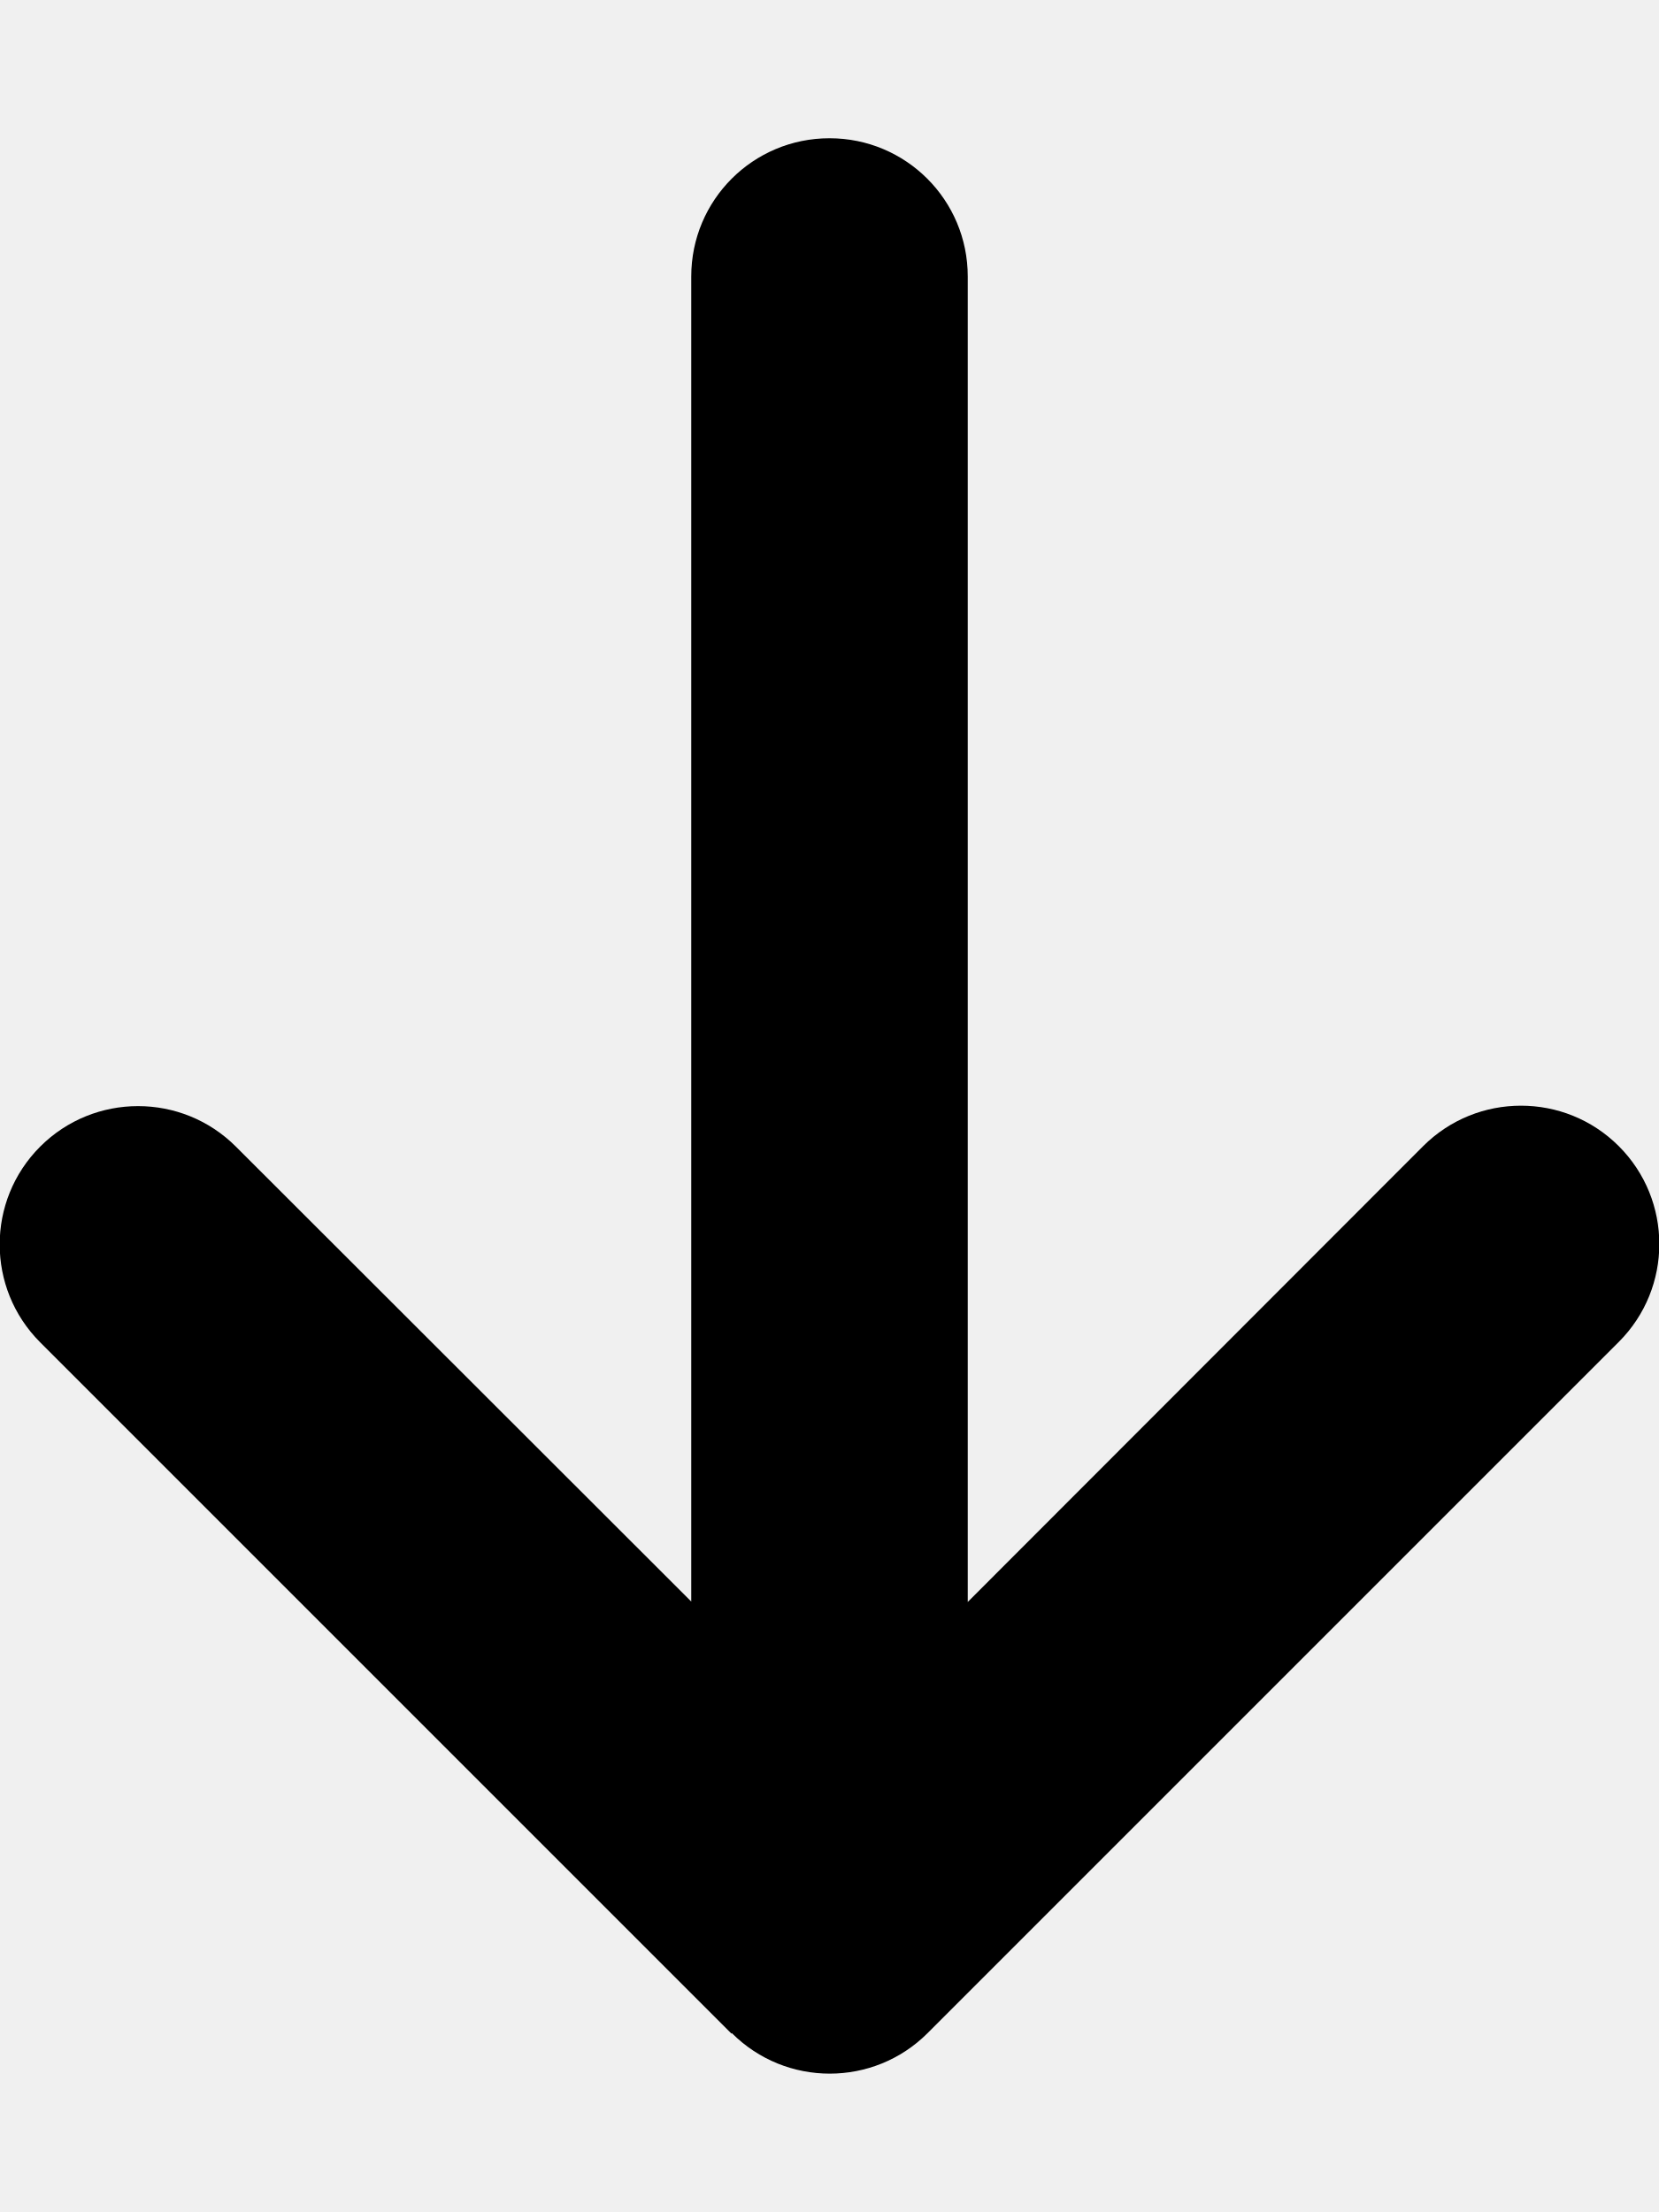
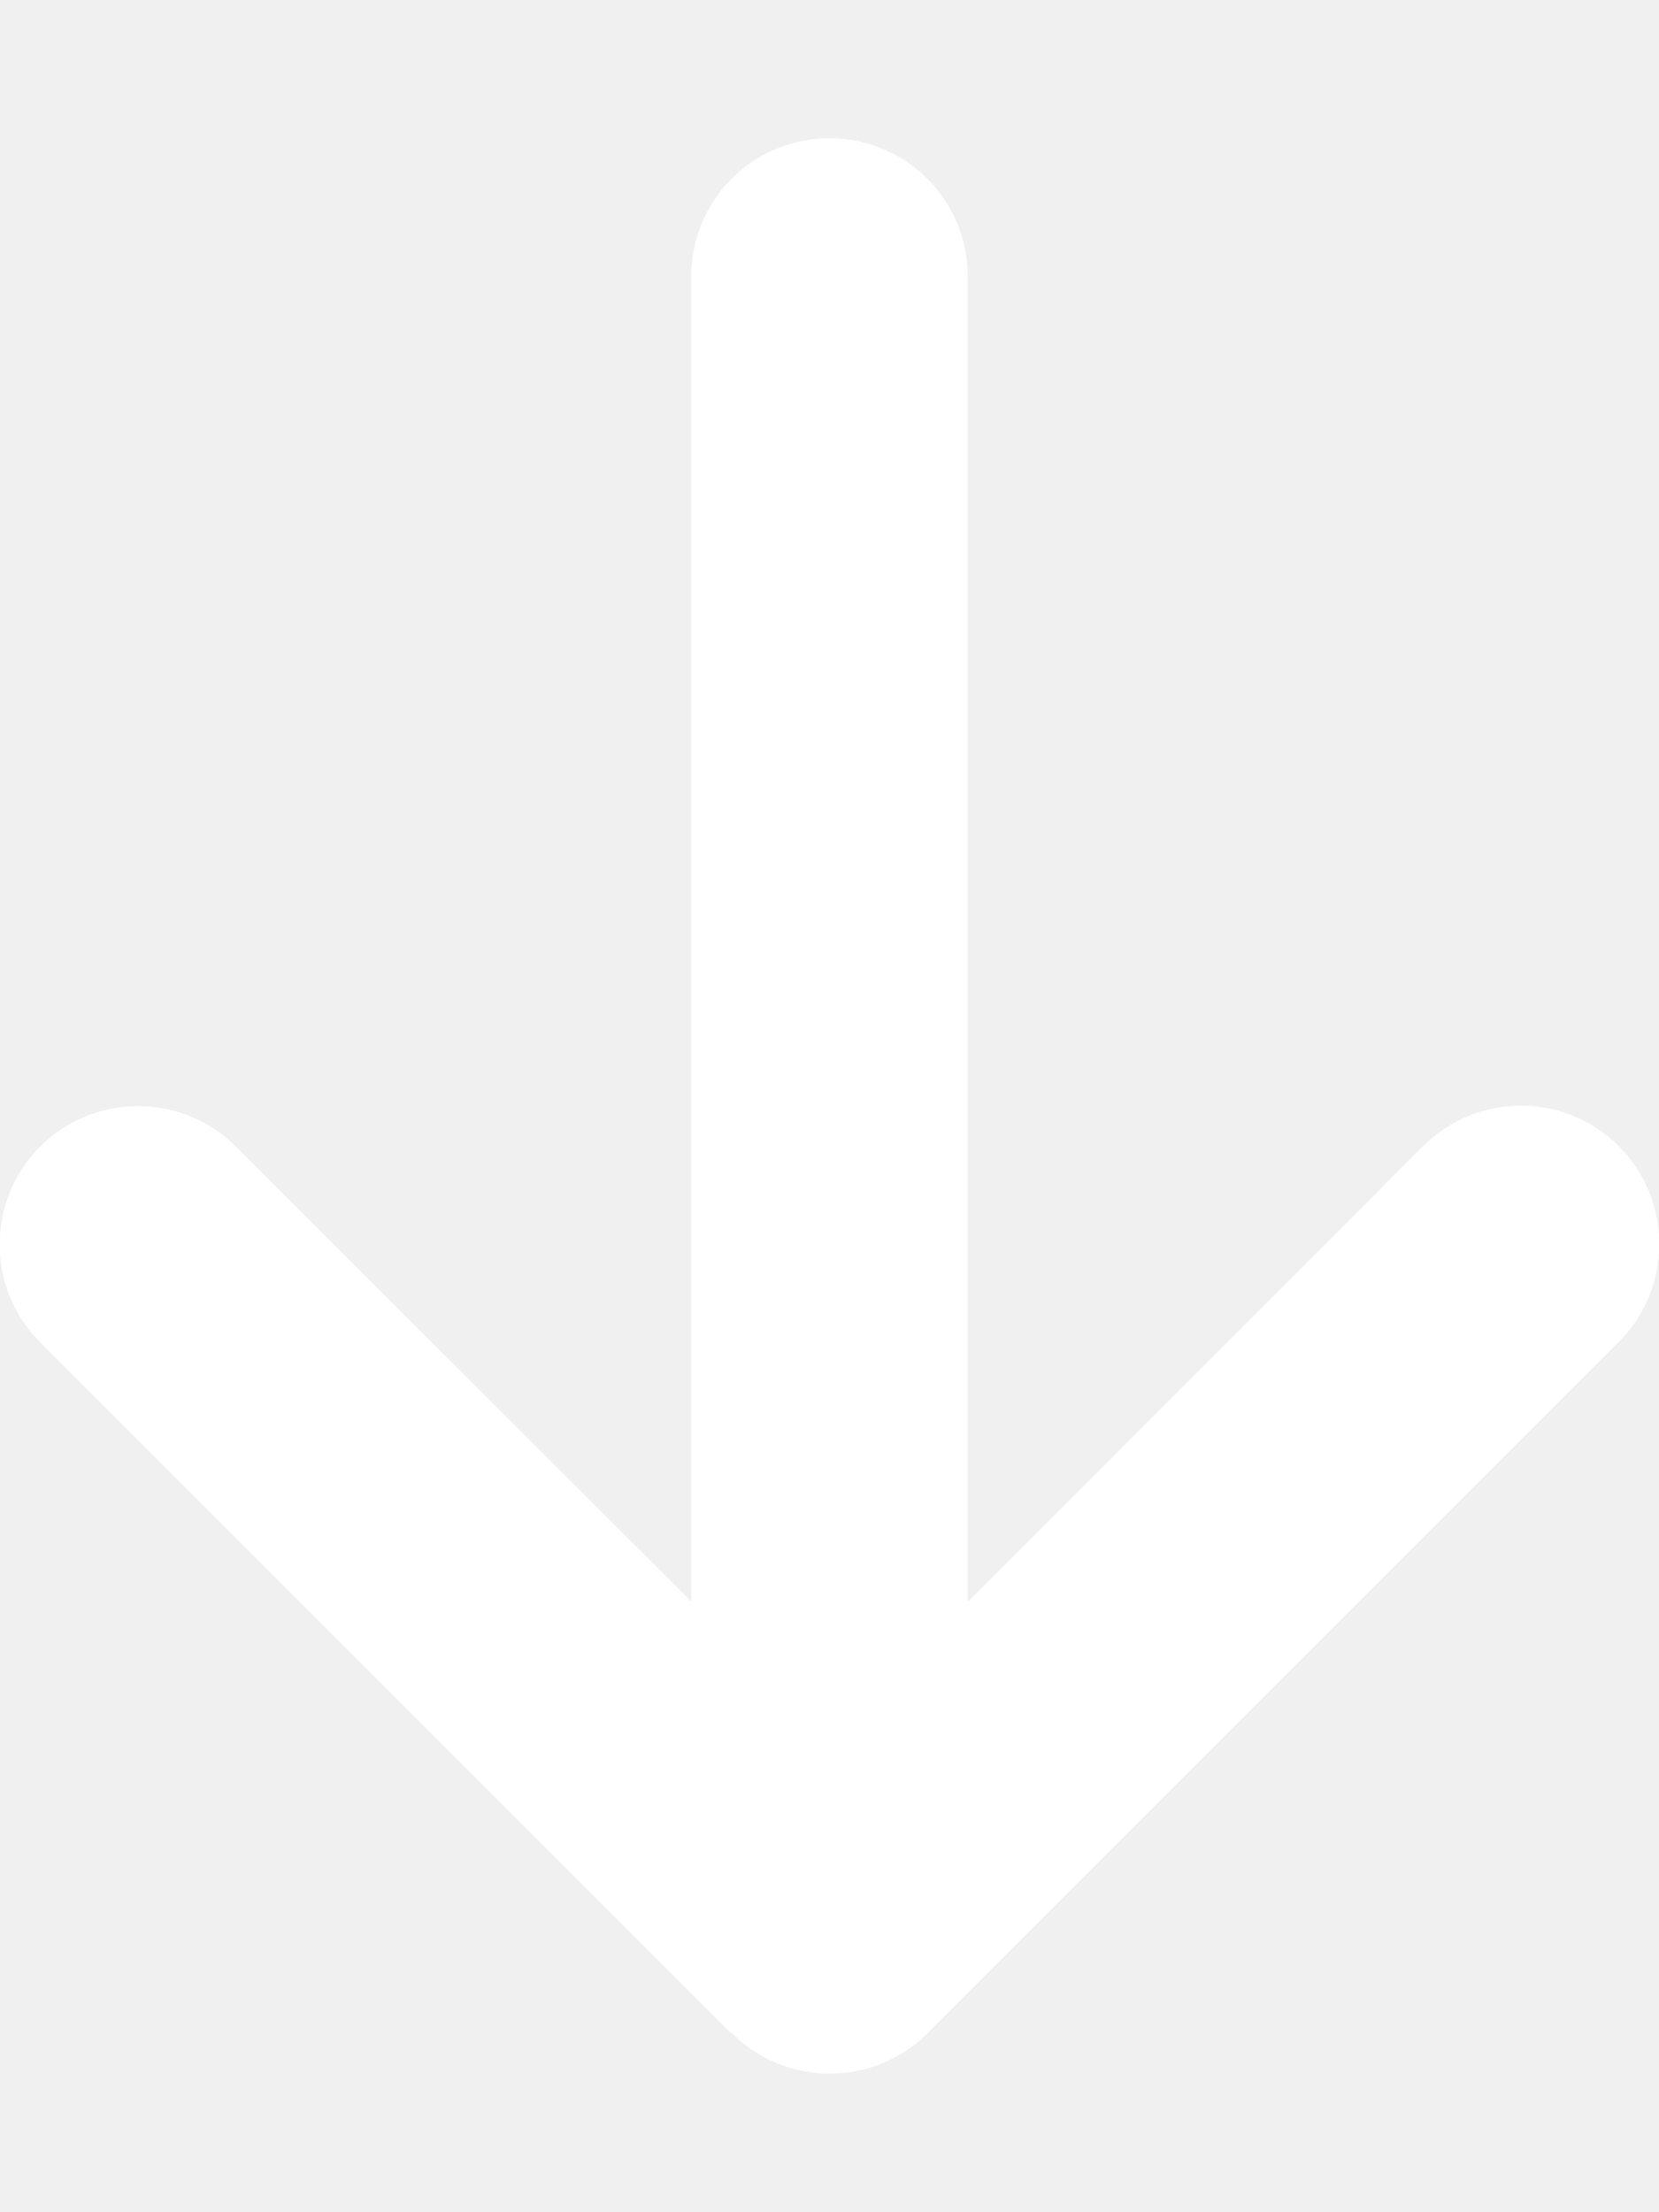
- <svg xmlns="http://www.w3.org/2000/svg" viewBox="0 0 384 512">
+ <svg xmlns="http://www.w3.org/2000/svg" viewBox="0 0 384 512" fill="#ffffff">
  <path d="M169.4 470.6c12.5 12.5 32.8 12.5 45.3 0l160-160c12.5-12.5 12.5-32.8 0-45.3s-32.8-12.5-45.3 0L224 370.8 224 64c0-17.7-14.3-32-32-32s-32 14.3-32 32l0 306.7L54.6 265.4c-12.5-12.5-32.8-12.5-45.3 0s-12.5 32.8 0 45.3l160 160z" />
</svg>
